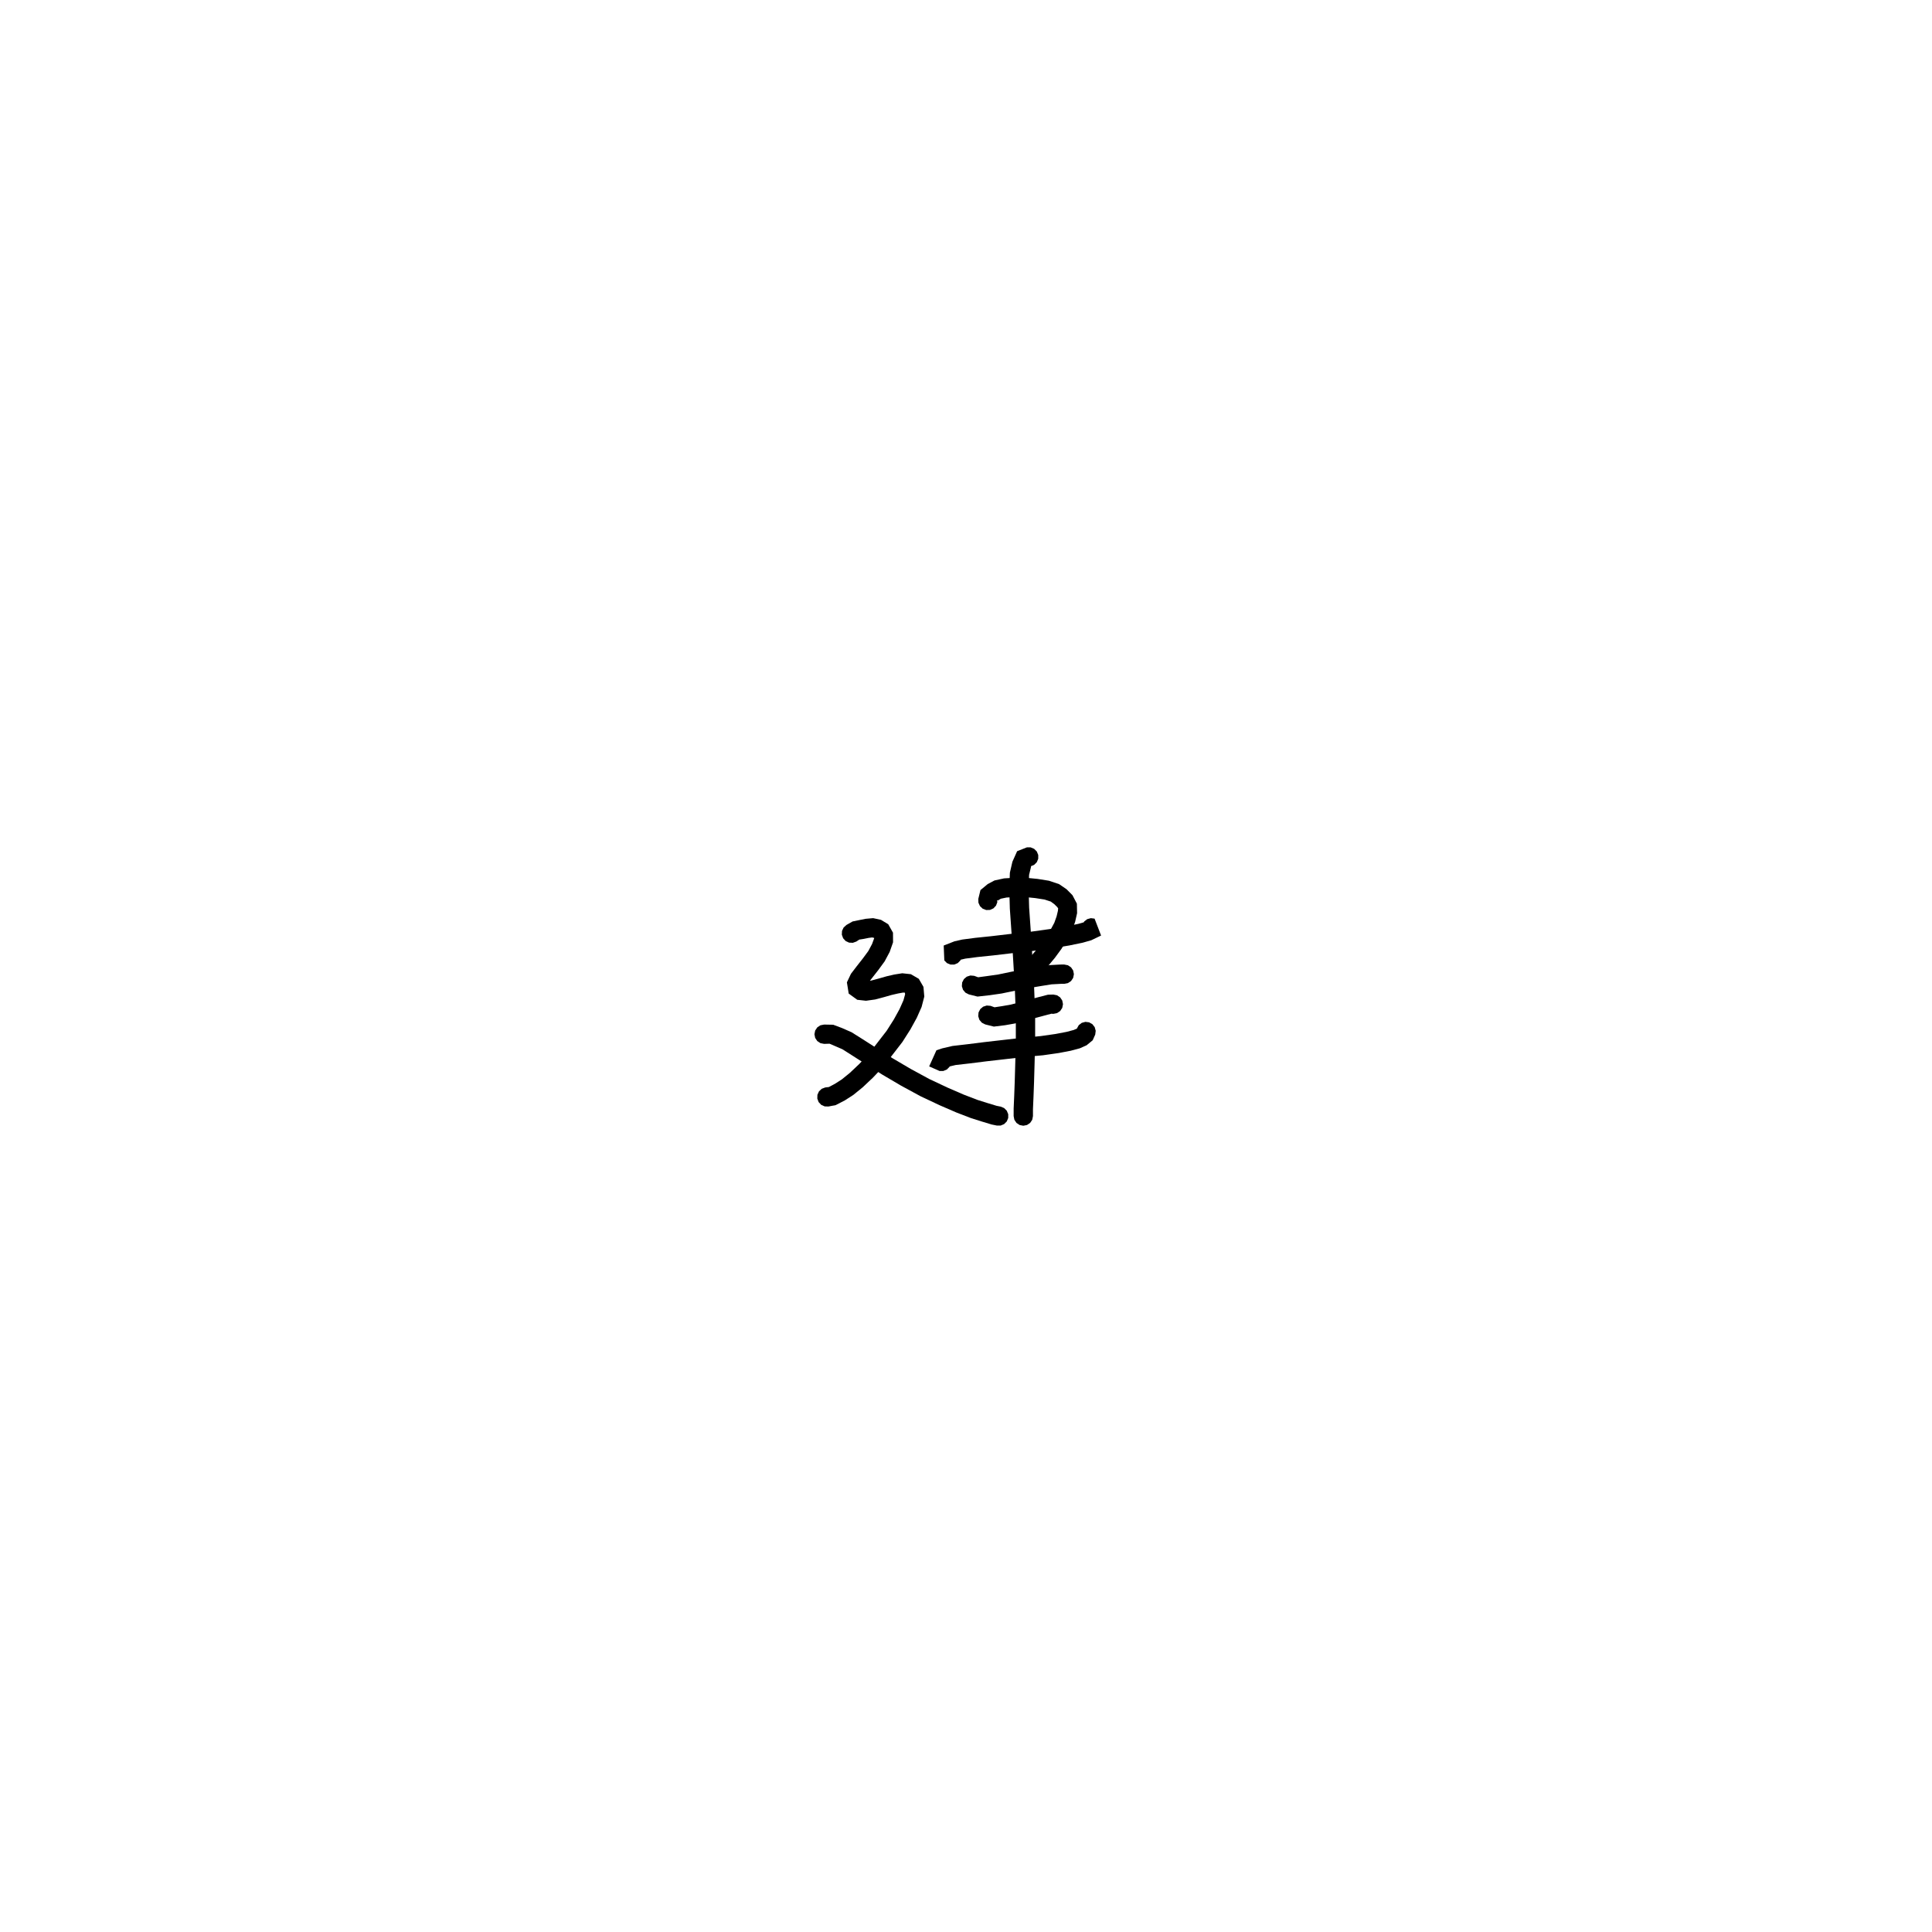
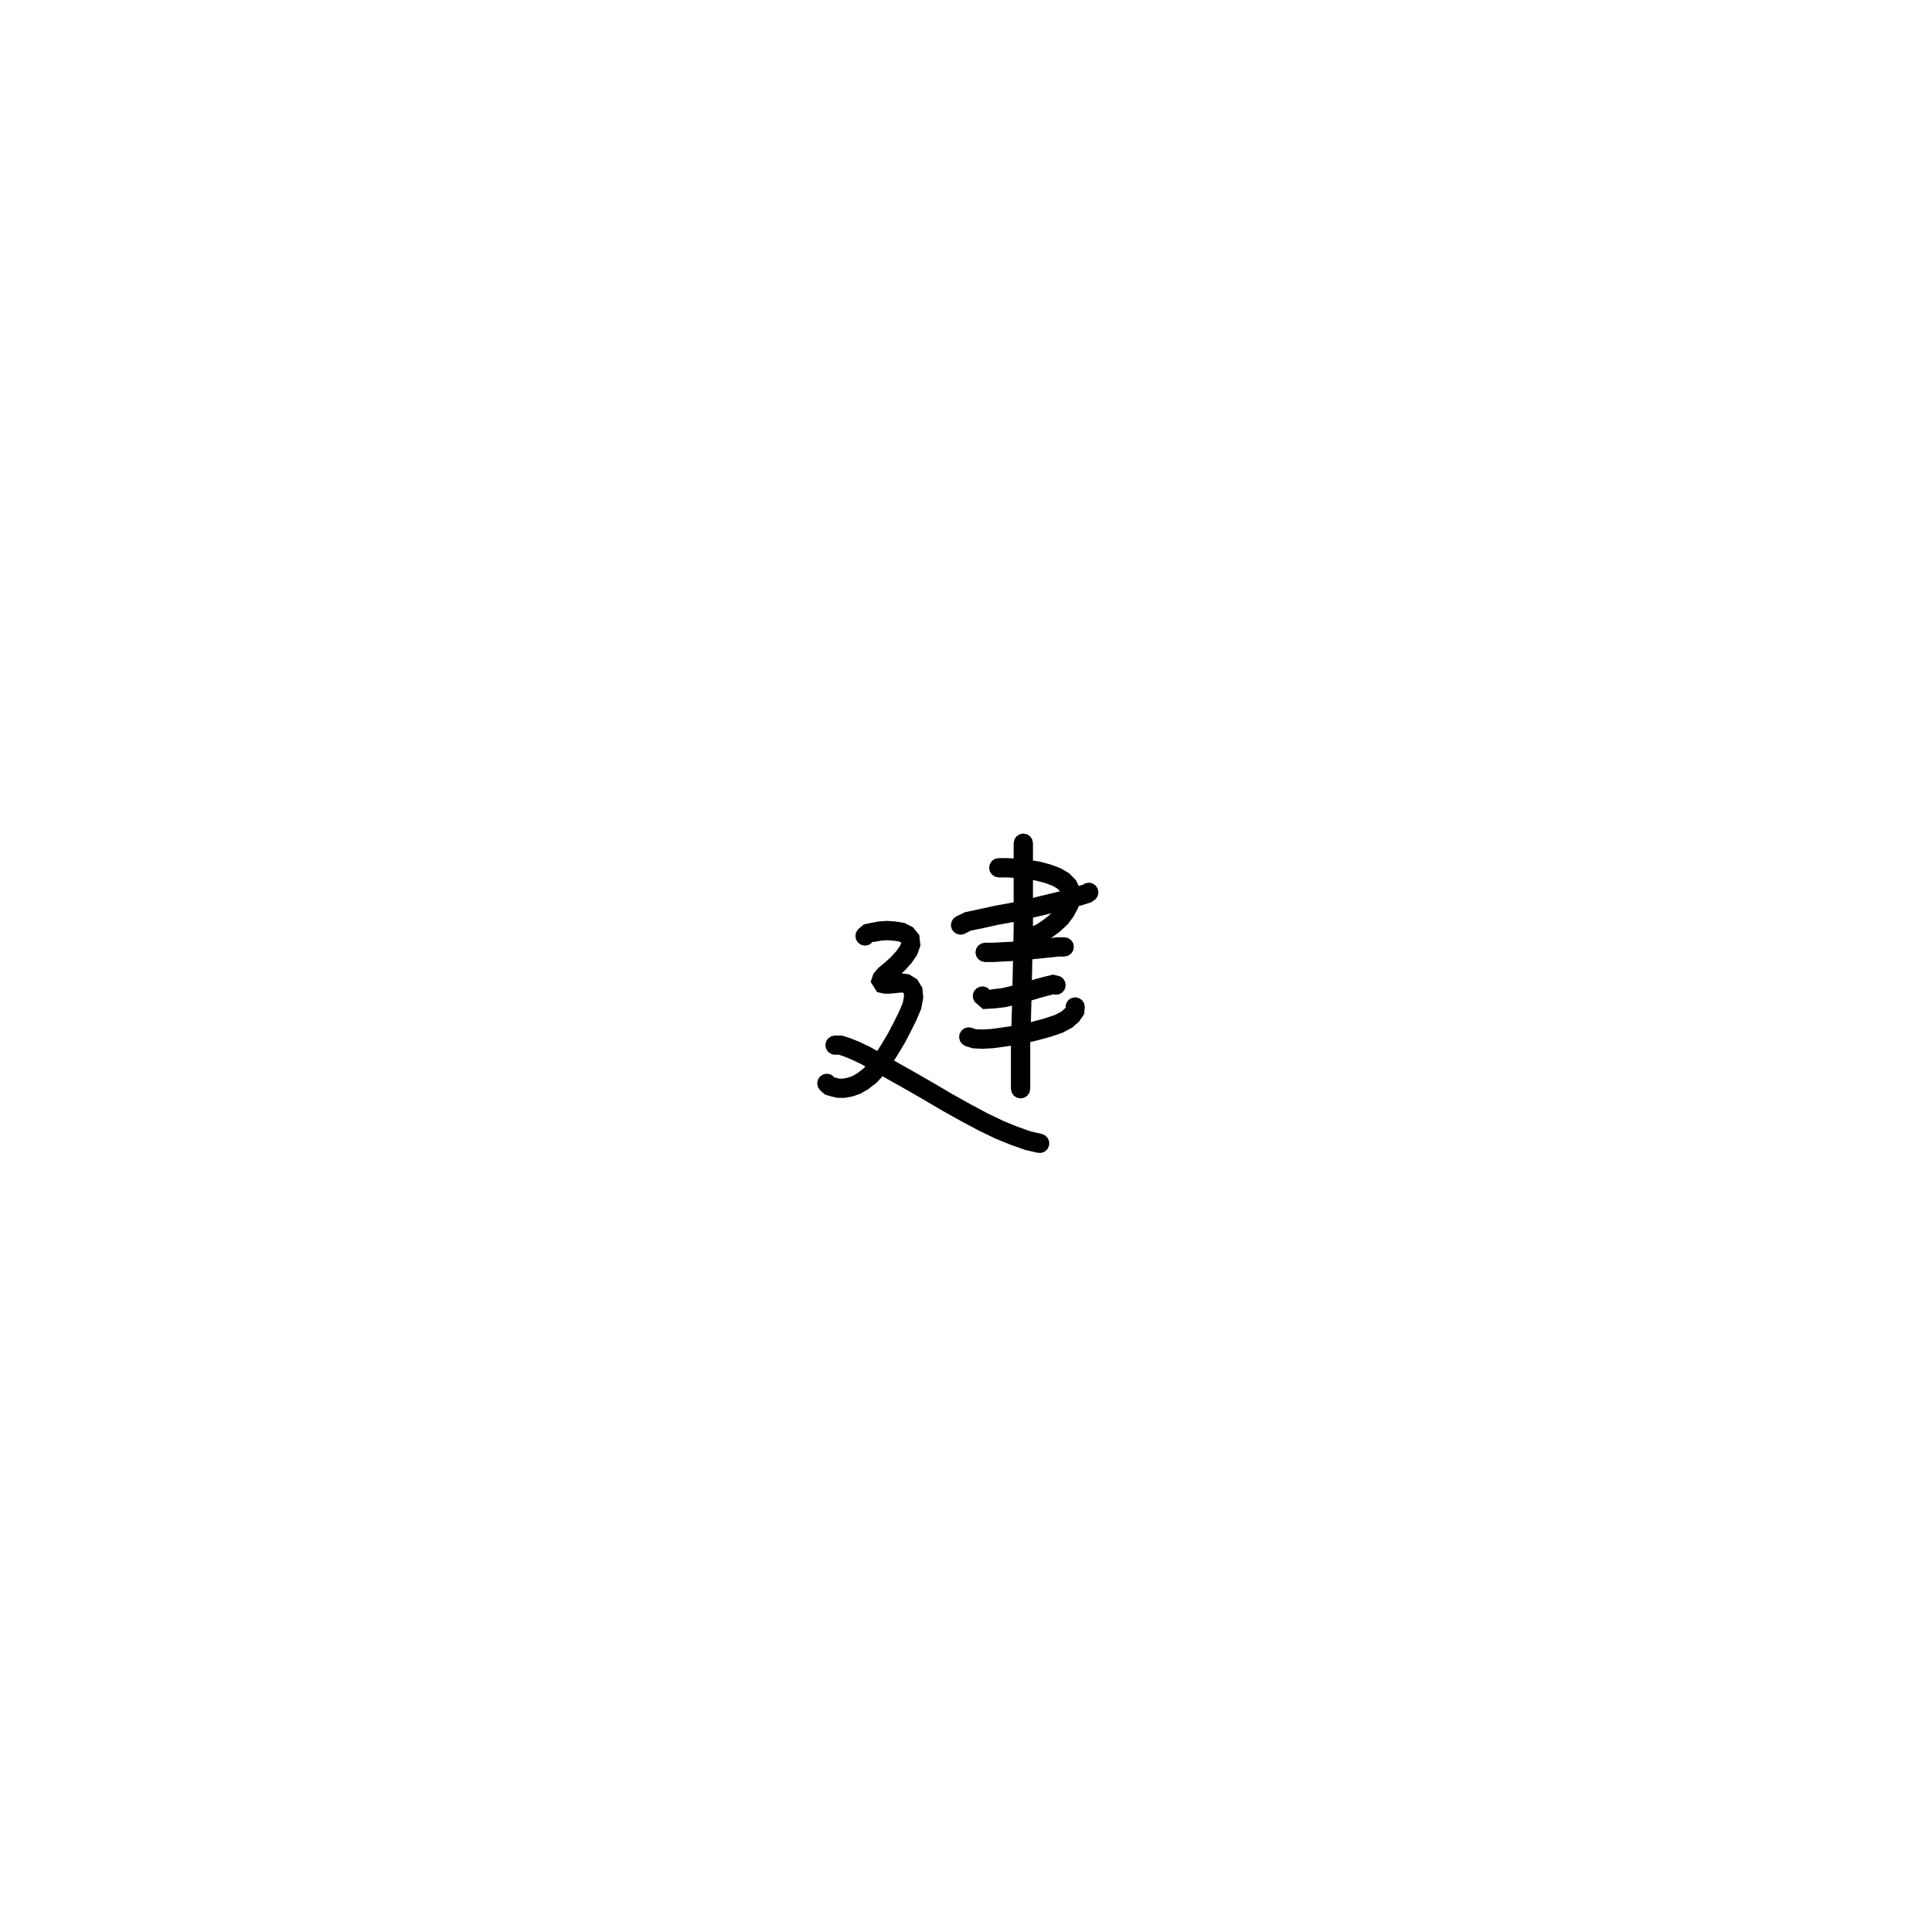
<svg xmlns="http://www.w3.org/2000/svg" viewBox="-300 -300 900 900" width="900" height="900" overflow="visible">
-   <path d="M 98.925 138.604 L 100.284 137.697 L 102.296 137.384 L 104.651 136.908 L 106.289 136.697 L 107.234 136.925 L 107.411 136.911 L 107.23 136.539 L 107.205 137.133 L 106.233 139.769 L 104.503 143.016 L 101.923 146.518 L 99.16 150.034 L 96.4 153.643 L 94.518 157.613 L 95.356 162.84 L 99.336 165.736 L 103.408 166.191 L 107.691 165.593 L 111.79 164.507 L 115.282 163.509 L 118.34 162.802 L 120.713 162.377 L 121.781 162.453 L 121.649 162.335 L 121.512 162.137 L 121.631 163.213 L 120.856 166.005 L 119.026 170.106 L 116.387 174.902 L 113.016 180.205 L 108.812 185.638 L 104.628 191.061 L 100.293 195.632 L 95.921 199.761 L 92.169 202.812 L 89.004 204.842 L 86.132 206.38 L 84.43 206.578 L 82.787 207.199 L 81.508 208.401 L 80.785 210.002 L 80.731 211.757 L 81.352 213.399 L 82.554 214.679 L 84.154 215.401 L 85.909 215.456 L 89.292 214.807 L 93.539 212.616 L 97.492 210.07 L 101.876 206.51 L 106.657 201.996 L 111.473 196.905 L 115.934 191.141 L 120.374 185.388 L 124.121 179.505 L 127.076 174.131 L 129.314 169.08 L 130.572 164.245 L 130.183 159.728 L 128.012 155.971 L 124.321 153.818 L 120.304 153.386 L 116.575 153.977 L 113.023 154.797 L 109.397 155.832 L 105.868 156.78 L 103.033 157.199 L 102.02 157.146 L 102.949 158.008 L 103.279 159.675 L 103.939 158.56 L 106.264 155.559 L 109.094 151.957 L 112.107 147.831 L 114.445 143.451 L 116.016 138.969 L 115.991 134.478 L 113.775 130.547 L 110.394 128.498 L 106.762 127.71 L 103.316 128.007 L 100.586 128.548 L 97.173 129.252 L 94.295 130.887 L 92.995 132.067 L 92.245 133.654 L 92.159 135.408 L 92.751 137.061 L 93.931 138.361 L 95.519 139.111 L 97.272 139.197 Z" fill="black" fill-rule="nonzero" />
-   <path d="M 83.898 186.28 L 86.438 186.199 L 88.771 187.202 L 92.429 188.785 L 96.991 191.678 L 103.347 195.746 L 111.048 200.622 L 119.82 205.782 L 128.897 210.708 L 137.719 214.862 L 145.494 218.23 L 152.306 220.85 L 157.315 222.435 L 161.966 223.837 L 164.372 224.328 L 166.128 224.33 L 167.75 223.659 L 168.993 222.419 L 169.667 220.798 L 169.669 219.042 L 168.998 217.419 L 167.758 216.176 L 166.137 215.503 L 164.305 215.146 L 159.973 213.836 L 155.321 212.37 L 148.913 209.905 L 141.434 206.664 L 132.968 202.682 L 124.248 197.947 L 115.731 192.937 L 108.179 188.153 L 101.823 184.085 L 96.723 180.876 L 92.246 178.9 L 88.138 177.361 L 83.898 177.28 L 82.176 177.622 L 80.716 178.598 L 79.741 180.058 L 79.398 181.78 L 79.741 183.502 L 80.716 184.962 L 82.176 185.937 Z" fill="black" fill-rule="nonzero" />
-   <path d="M 164.608 120.231 L 164.452 119.264 L 164.807 119.516 L 166.224 118.657 L 168.863 118.109 L 173.003 117.888 L 177.481 117.884 L 182.224 118.362 L 186.596 119.041 L 189.493 119.989 L 191.102 121.169 L 192.442 122.479 L 192.922 123.125 L 192.823 124.272 L 192.211 126.857 L 191.148 129.854 L 189.329 133.249 L 186.952 137.052 L 184.329 140.627 L 181.909 143.528 L 179.445 146.394 L 177.697 147.757 L 176.567 149.101 L 176.036 150.774 L 176.186 152.524 L 176.995 154.082 L 178.338 155.213 L 180.012 155.744 L 181.761 155.593 L 183.32 154.785 L 185.809 152.758 L 188.769 149.354 L 191.433 146.153 L 194.404 142.1 L 197.112 137.768 L 199.361 133.536 L 200.84 129.414 L 201.753 125.389 L 201.654 120.942 L 199.592 117.012 L 196.864 114.255 L 193.388 111.875 L 188.658 110.281 L 183.369 109.435 L 177.942 108.896 L 172.76 108.891 L 167.747 109.179 L 163.267 110.157 L 160.108 111.84 L 156.734 114.634 L 155.731 118.752 L 155.785 120.507 L 156.508 122.107 L 157.787 123.309 L 159.43 123.93 L 161.185 123.876 L 162.785 123.153 L 163.987 121.874 Z" fill="black" fill-rule="nonzero" />
-   <path d="M 147.388 142.419 L 145.979 146.826 L 146.755 147.25 L 149.723 146.557 L 155.346 145.826 L 162.7 145.066 L 171.351 144.048 L 180.805 143.026 L 190.071 141.739 L 198.093 140.444 L 204.427 139.125 L 208.372 137.998 L 212.928 135.809 L 209.898 127.934 L 208.156 127.715 L 206.462 128.178 L 205.075 129.255 L 204.206 130.78 L 203.986 132.522 L 204.45 134.216 L 205.526 135.603 L 207.052 136.472 L 206.564 129.445 L 205.526 129.46 L 202.353 130.367 L 196.483 131.59 L 188.743 132.837 L 179.704 134.093 L 170.344 135.105 L 161.706 136.121 L 154.315 136.886 L 148.243 137.68 L 144.601 138.512 L 139.615 140.462 L 139.9 147.411 L 141.14 148.654 L 142.762 149.328 L 144.517 149.33 L 146.14 148.659 L 147.383 147.419 L 148.057 145.798 L 148.059 144.042 Z" fill="black" fill-rule="nonzero" />
-   <path d="M 151.306 163.225 L 155.363 164.243 L 161.014 163.614 L 166.55 162.82 L 172.747 161.531 L 179.272 160.276 L 185.299 159.272 L 189.886 158.542 L 194.248 158.31 L 195.763 158.314 L 197.485 157.971 L 198.945 156.996 L 199.92 155.536 L 200.263 153.814 L 199.92 152.091 L 198.945 150.632 L 197.485 149.656 L 195.763 149.314 L 193.888 149.317 L 188.927 149.593 L 183.853 150.389 L 177.677 151.419 L 170.982 152.706 L 164.975 153.959 L 159.834 154.691 L 155.654 155.248 L 153.779 154.571 L 152.029 154.428 L 150.357 154.965 L 149.018 156.1 L 148.216 157.662 L 148.072 159.412 L 148.609 161.084 L 149.744 162.423 Z" fill="black" fill-rule="nonzero" />
-   <path d="M 158.933 177.208 L 162.981 178.226 L 168.233 177.582 L 172.841 176.766 L 177.869 175.446 L 182.455 174.172 L 186.232 173.165 L 189.788 172.224 L 190.678 172.297 L 192.4 171.954 L 193.86 170.979 L 194.835 169.519 L 195.178 167.797 L 194.835 166.075 L 193.86 164.615 L 192.4 163.639 L 190.678 163.297 L 188.178 163.369 L 183.937 164.462 L 180.087 165.489 L 175.521 166.758 L 170.888 167.98 L 166.852 168.689 L 163.291 169.231 L 161.406 168.554 L 159.656 168.411 L 157.984 168.948 L 156.645 170.083 L 155.843 171.645 L 155.699 173.395 L 156.236 175.067 L 157.372 176.406 Z" fill="black" fill-rule="nonzero" />
-   <path d="M 139.442 190.079 L 140.041 191.368 L 139.366 197.692 L 141.255 197.057 L 145.13 196.136 L 151.556 195.4 L 159.686 194.384 L 168.562 193.369 L 177.41 192.358 L 185.852 191.589 L 193.183 190.543 L 198.773 189.478 L 203.033 188.337 L 206.176 186.932 L 209.022 184.591 L 210.201 181.931 L 210.421 180.189 L 209.957 178.496 L 208.881 177.109 L 207.355 176.239 L 205.613 176.02 L 203.92 176.484 L 202.533 177.56 L 201.663 179.085 L 201.995 178.969 L 201.62 179.17 L 200.187 179.799 L 196.82 180.692 L 191.733 181.661 L 184.826 182.648 L 176.488 183.405 L 167.54 184.427 L 158.619 185.447 L 150.478 186.465 L 143.684 187.253 L 138.915 188.367 L 136.227 189.257 L 132.841 196.768 L 137.677 198.904 L 139.433 198.906 L 141.055 198.236 L 142.298 196.995 L 142.972 195.374 L 142.974 193.618 L 142.304 191.995 L 141.063 190.753 Z" fill="black" fill-rule="nonzero" />
-   <path d="M 178.355 94.74 L 173.821 96.514 L 171.617 101.437 L 170.444 106.526 L 170.161 113.898 L 170.421 123.278 L 171.188 134.276 L 171.949 146.71 L 172.709 159.627 L 173.213 172.465 L 173.212 184.271 L 172.959 194.883 L 172.706 203.753 L 172.453 210.582 L 172.197 216.4 L 172.195 219.915 L 172.537 221.637 L 173.513 223.097 L 174.973 224.073 L 176.695 224.415 L 178.417 224.073 L 179.877 223.097 L 180.852 221.637 L 181.195 219.915 L 181.193 216.65 L 181.446 210.944 L 181.701 204.043 L 181.956 195.117 L 182.212 184.373 L 182.211 172.281 L 181.698 159.186 L 180.933 146.171 L 180.168 133.69 L 179.41 122.823 L 179.161 113.898 L 179.386 107.542 L 180.248 103.987 L 180.416 102.638 L 180.12 103.565 L 181.741 102.892 L 182.982 101.649 L 183.652 100.026 L 183.65 98.27 L 182.976 96.649 L 181.733 95.408 L 180.111 94.738 Z" fill="black" fill-rule="nonzero" />
+   <path d="M 106.148 139.199 L 106.041 138.868 L 107.839 138.665 L 110.389 138.194 L 113.136 137.975 L 116.198 138.201 L 118.69 138.542 L 119.842 139.108 L 119.907 139.002 L 119.867 139.194 L 119.348 140.484 L 117.503 143.121 L 115.038 145.801 L 112.217 148.384 L 109.283 150.796 L 106.893 153.54 L 105.585 157.373 L 108.581 162.161 L 111.819 162.88 L 114.643 162.884 L 117.397 162.613 L 119.492 162.381 L 120.611 162.405 L 120.886 162.589 L 121.029 162.734 L 121.105 164.171 L 120.538 167.21 L 118.711 171.504 L 116.249 176.423 L 113.533 181.612 L 110.574 186.54 L 107.645 191.184 L 104.838 194.928 L 102.207 197.79 L 99.419 199.923 L 97.023 201.333 L 94.712 202.086 L 92.624 202.469 L 91.005 202.477 L 89.566 202.075 L 88.574 201.97 L 88.351 201.479 L 86.892 200.504 L 85.169 200.161 L 83.447 200.504 L 81.988 201.479 L 81.012 202.939 L 80.669 204.661 L 81.012 206.383 L 81.988 207.843 L 84.307 209.894 L 87.383 210.806 L 90.012 211.422 L 93.477 211.429 L 96.983 210.795 L 100.773 209.515 L 104.48 207.365 L 108.301 204.413 L 111.772 200.666 L 115.067 196.274 L 118.239 191.257 L 121.382 186.015 L 124.259 180.526 L 126.882 175.276 L 129.123 169.909 L 130.082 164.812 L 129.649 160.148 L 127.25 156.225 L 123.457 153.867 L 119.492 153.381 L 116.501 153.658 L 114.17 153.896 L 112.418 153.9 L 112.606 154.111 L 114.585 157.373 L 114.293 158.663 L 115.463 157.339 L 118.122 155.175 L 121.402 152.165 L 124.531 148.743 L 127.262 144.77 L 128.777 140.467 L 128.229 135.575 L 125.242 131.908 L 121.31 129.932 L 117.192 129.256 L 113.136 128.975 L 109.272 129.264 L 106.229 129.81 L 102.434 130.623 L 99.784 132.835 L 98.809 134.295 L 98.466 136.017 L 98.809 137.739 L 99.784 139.199 L 101.244 140.174 L 102.966 140.517 L 104.688 140.174 Z" fill="black" fill-rule="nonzero" />
+   <path d="M 88.983 191.364 L 90.72 191.292 L 93.013 192.101 L 96.573 193.524 L 101.132 195.681 L 106.843 198.912 L 113.968 202.983 L 122.096 207.555 L 130.448 212.364 L 139.117 217.463 L 147.845 222.34 L 156.097 226.724 L 163.674 230.38 L 170.766 233.271 L 177.529 235.669 L 183.31 237.012 L 185.065 237.065 L 186.707 236.443 L 187.986 235.24 L 188.707 233.639 L 188.76 231.884 L 188.138 230.242 L 186.935 228.963 L 185.334 228.242 L 180.098 227.043 L 173.979 224.864 L 167.343 222.162 L 160.174 218.7 L 152.155 214.439 L 143.595 209.656 L 134.976 204.585 L 126.548 199.733 L 118.405 195.153 L 111.292 191.088 L 105.308 187.709 L 100.206 185.29 L 96.139 183.661 L 92.33 182.437 L 88.983 182.364 L 87.261 182.707 L 85.801 183.682 L 84.826 185.142 L 84.483 186.864 L 84.826 188.586 L 85.801 190.046 L 87.261 191.022 Z" fill="black" fill-rule="nonzero" />
+   <path d="M 165.254 108.737 L 168.935 108.735 L 173.535 108.977 L 177.872 109.459 L 182.378 110.166 L 186.786 111.327 L 190.308 112.641 L 192.527 113.918 L 193.92 115.297 L 194.436 116.212 L 194.348 117.408 L 193.851 119.656 L 192.481 122.151 L 190.66 124.593 L 188.051 126.967 L 185.304 129.023 L 182.602 130.789 L 180.007 131.881 L 178.559 132.874 L 177.602 134.346 L 177.28 136.072 L 177.644 137.79 L 178.637 139.237 L 180.108 140.195 L 181.835 140.517 L 183.552 140.153 L 186.889 138.703 L 190.459 136.401 L 193.813 133.881 L 197.306 130.661 L 200.061 127.002 L 202.251 122.887 L 203.279 118.524 L 203.191 114.127 L 201.165 109.958 L 197.981 106.76 L 194.098 104.478 L 189.485 102.741 L 184.232 101.359 L 179.077 100.541 L 174.262 100.006 L 169.2 99.739 L 165.254 99.737 L 163.532 100.08 L 162.072 101.055 L 161.097 102.515 L 160.754 104.237 L 161.097 105.959 L 162.072 107.419 L 163.532 108.395 Z" fill="black" fill-rule="nonzero" />
+   <path d="M 149.47 134.957 L 152.171 133.538 L 158.32 132.281 L 165.12 130.769 L 173.535 129.238 L 182.556 127.177 L 190.973 125.137 L 198.442 123.333 L 203.68 121.764 L 208.335 120.324 L 210.385 118.86 L 211.361 117.4 L 211.703 115.678 L 211.361 113.956 L 210.385 112.496 L 208.925 111.521 L 207.203 111.178 L 205.481 111.521 L 204.021 112.496 L 205.224 111.879 L 201.066 113.152 L 196.134 114.634 L 188.857 116.389 L 180.495 118.416 L 171.72 120.423 L 163.355 121.943 L 156.426 123.482 L 149.524 124.936 L 145.445 126.907 L 144.058 127.984 L 143.189 129.509 L 142.969 131.251 L 143.433 132.945 L 144.509 134.332 L 146.035 135.201 L 147.777 135.421 Z" fill="black" fill-rule="nonzero" />
+   <path d="M 158.898 148.144 L 162.844 148.142 L 167.773 147.884 L 172.956 147.624 L 178.393 147.107 L 183.753 146.596 L 188.615 146.085 L 193.096 145.592 L 195.763 145.602 L 197.485 145.259 L 198.945 144.284 L 199.92 142.824 L 200.263 141.102 L 199.92 139.38 L 198.945 137.92 L 197.485 136.944 L 195.763 136.602 L 192.497 136.612 L 187.656 137.136 L 182.857 137.641 L 177.539 138.147 L 172.299 138.648 L 167.312 138.896 L 162.58 139.146 L 158.898 139.144 L 157.176 139.487 L 155.716 140.462 L 154.741 141.922 L 154.398 143.644 L 154.741 145.366 L 155.716 146.826 L 157.176 147.802 Z" fill="black" fill-rule="nonzero" />
+   <path d="M 154.027 166.683 L 157.901 170.066 L 163.703 169.728 L 168.358 169.171 L 173.997 167.834 L 179.711 166.276 L 184.796 164.751 L 188.499 163.764 L 191.599 162.947 L 189.937 162.923 L 191.63 163.387 L 193.372 163.167 L 194.898 162.298 L 195.974 160.911 L 196.438 159.217 L 196.218 157.475 L 195.349 155.95 L 193.962 154.873 L 190.605 154.002 L 186.247 155.05 L 182.323 156.097 L 177.238 157.622 L 171.766 159.115 L 166.727 160.32 L 162.738 160.78 L 159.896 161.29 L 161.227 161.283 L 159.92 160.111 L 158.264 159.528 L 156.51 159.624 L 154.927 160.383 L 153.755 161.69 L 153.172 163.347 L 153.268 165.1 Z" fill="black" fill-rule="nonzero" />
+   <path d="M 149.848 187.32 L 153.103 188.342 L 157.673 188.568 L 162.651 188.291 L 168.446 187.504 L 175.241 186.456 L 182.343 184.879 L 189.166 183.042 L 194.951 181.103 L 199.53 178.659 L 202.636 175.925 L 205.026 172.434 L 205.347 169.068 L 205.005 167.346 L 204.029 165.886 L 202.57 164.91 L 200.847 164.568 L 199.125 164.91 L 197.665 165.886 L 196.69 167.346 L 196.347 169.068 L 196.669 169.091 L 196.008 169.838 L 194.538 171.171 L 191.49 172.795 L 186.597 174.416 L 180.199 176.138 L 173.572 177.612 L 167.147 178.598 L 161.756 179.336 L 157.582 179.568 L 154.525 179.455 L 152.694 178.782 L 150.952 178.562 L 149.259 179.026 L 147.872 180.102 L 147.002 181.628 L 146.783 183.37 L 147.246 185.063 L 148.323 186.45 Z" fill="black" fill-rule="nonzero" />
+   <path d="M 172.195 92.797 L 172.195 100 L 172.195 110.593 L 172.195 121.271 L 172.195 132.918 L 171.942 145.075 L 171.688 157.019 L 171.434 167.94 L 171.18 177.585 L 170.924 186.027 L 170.924 192.966 L 170.924 198.305 L 170.924 202.119 L 170.924 205.508 L 170.924 207.203 L 171.266 208.925 L 172.242 210.385 L 173.702 211.361 L 175.424 211.703 L 177.146 211.361 L 178.606 210.385 L 179.581 208.925 L 179.924 207.203 L 179.924 205.508 L 179.924 202.119 L 179.924 198.305 L 179.924 192.966 L 179.923 186.177 L 180.176 177.839 L 180.431 168.162 L 180.685 157.219 L 180.94 145.264 L 181.195 133.014 L 181.195 121.271 L 181.195 110.593 L 181.195 100 L 181.195 92.797 L 180.852 91.075 L 179.877 89.615 L 178.417 88.639 L 176.695 88.297 L 174.973 88.639 L 173.513 89.615 L 172.537 91.075 Z" fill="black" fill-rule="nonzero" />
</svg>
